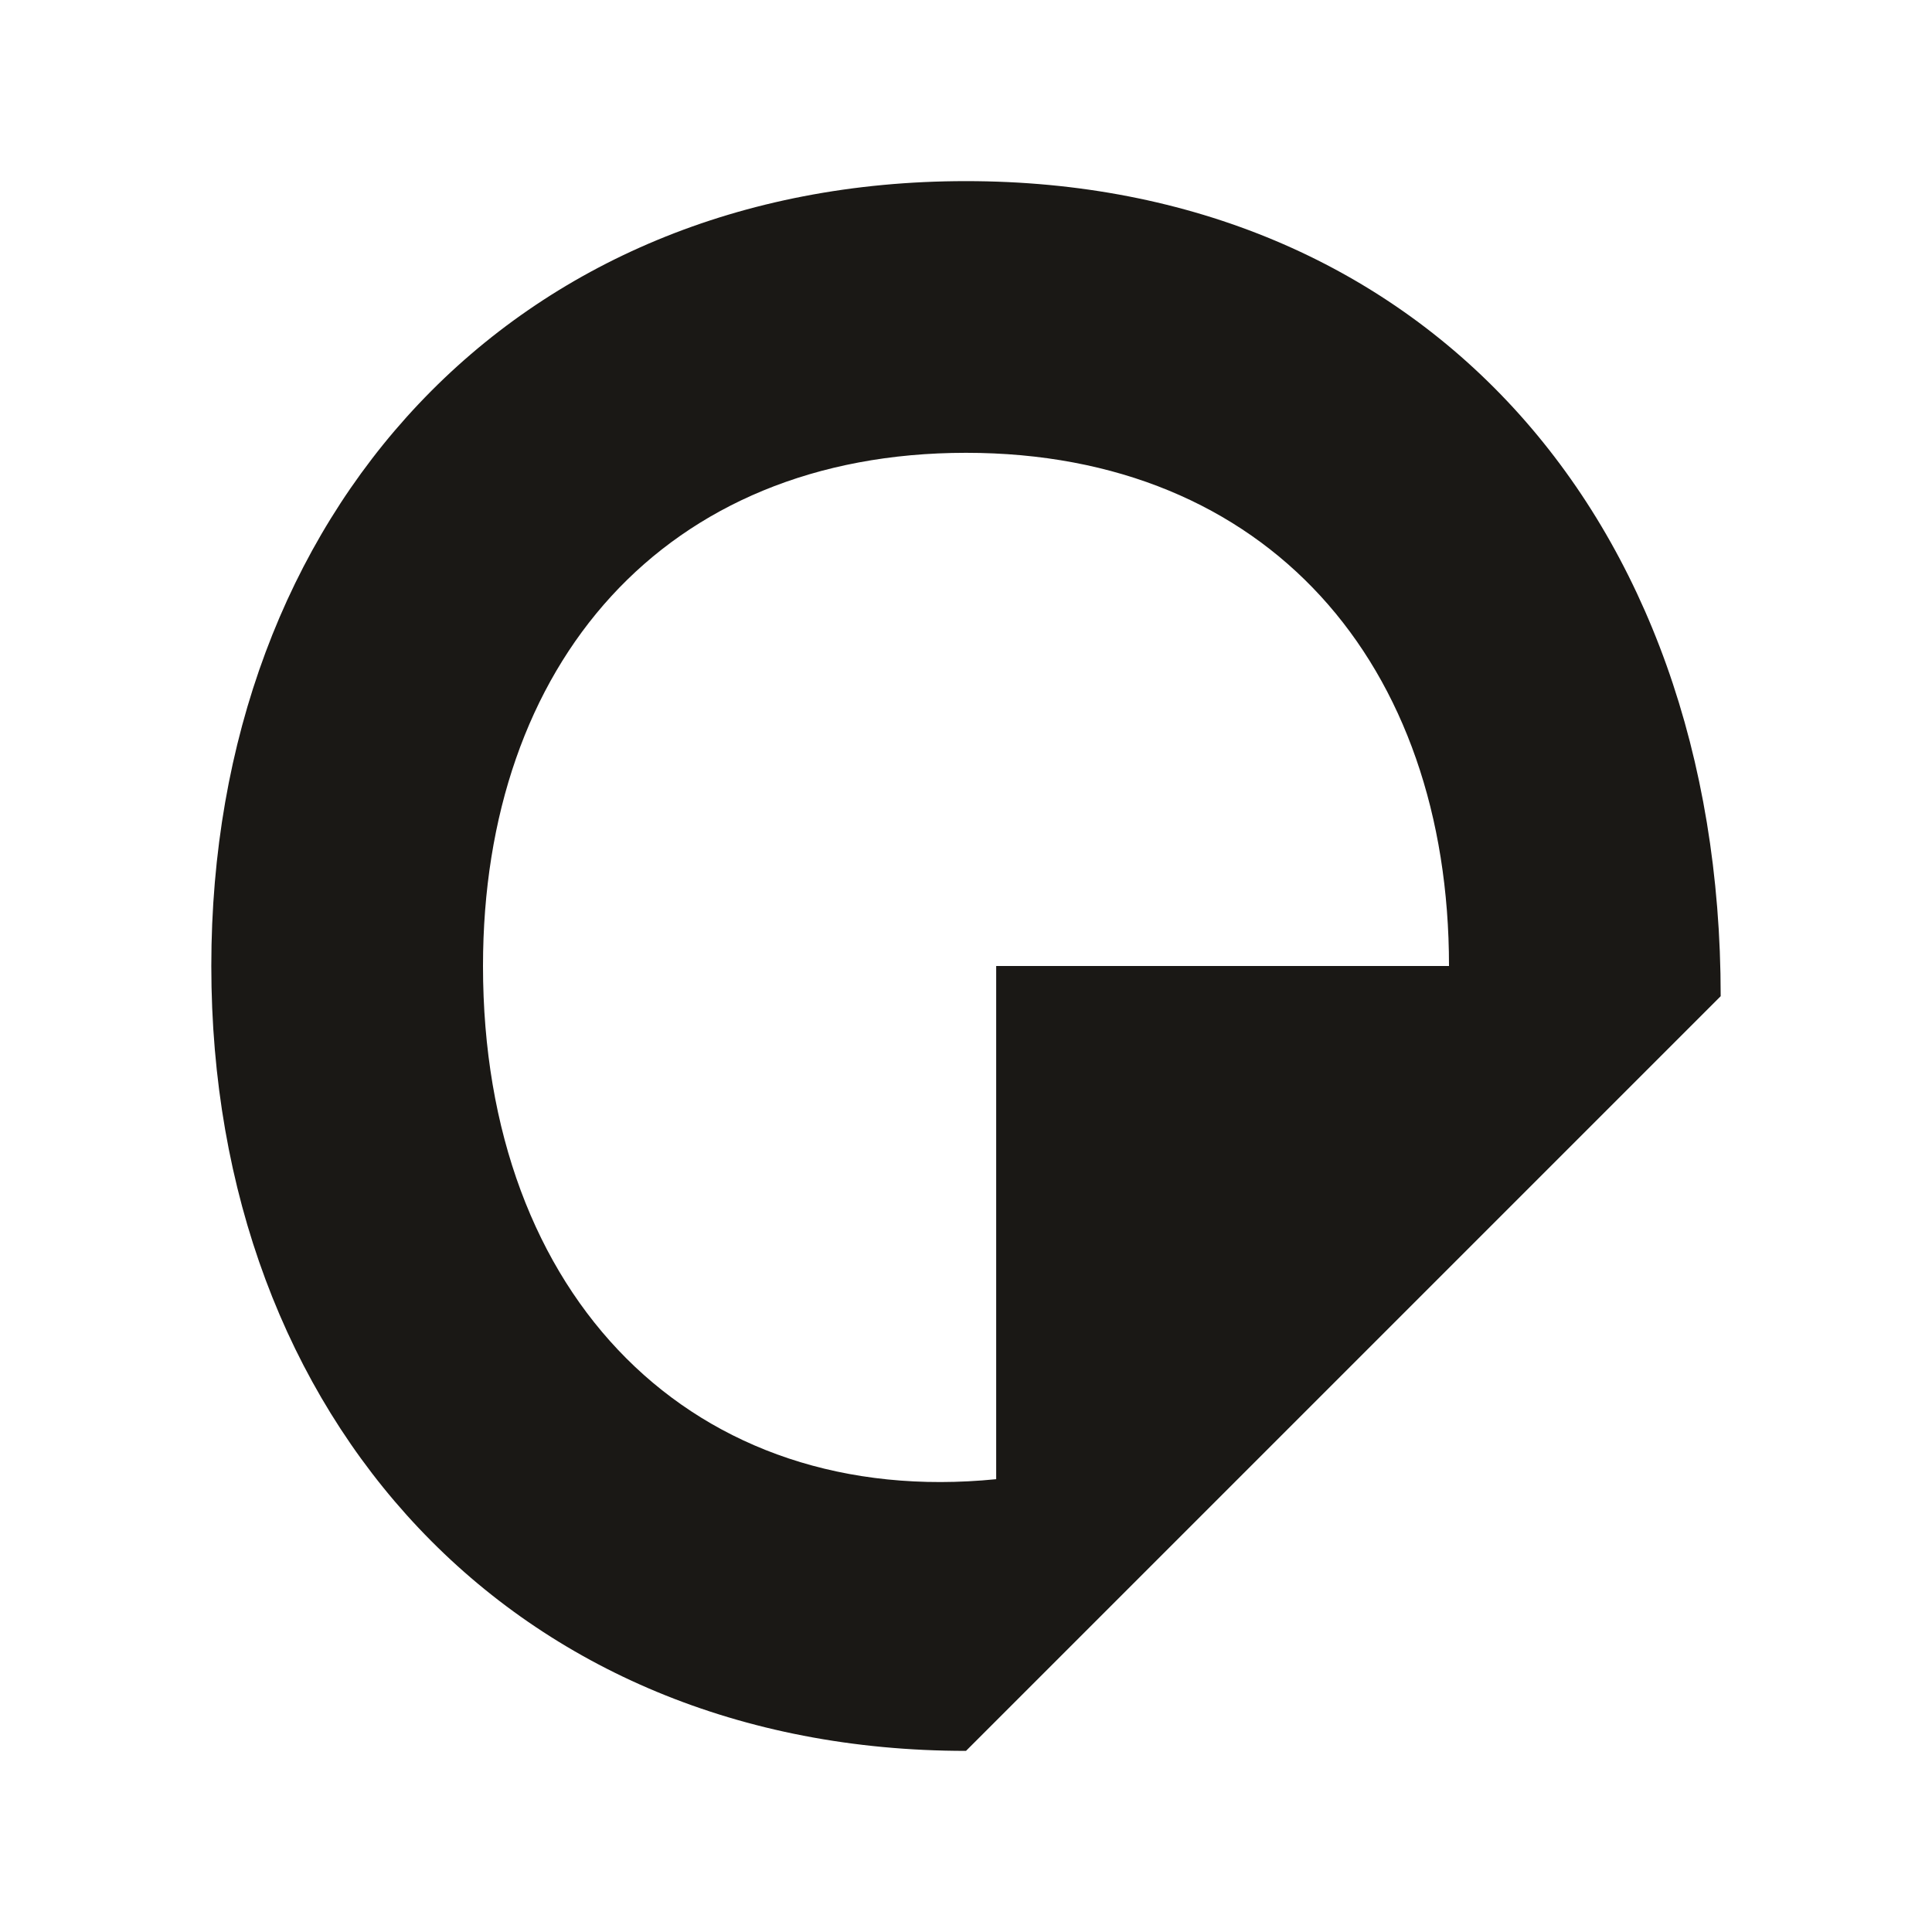
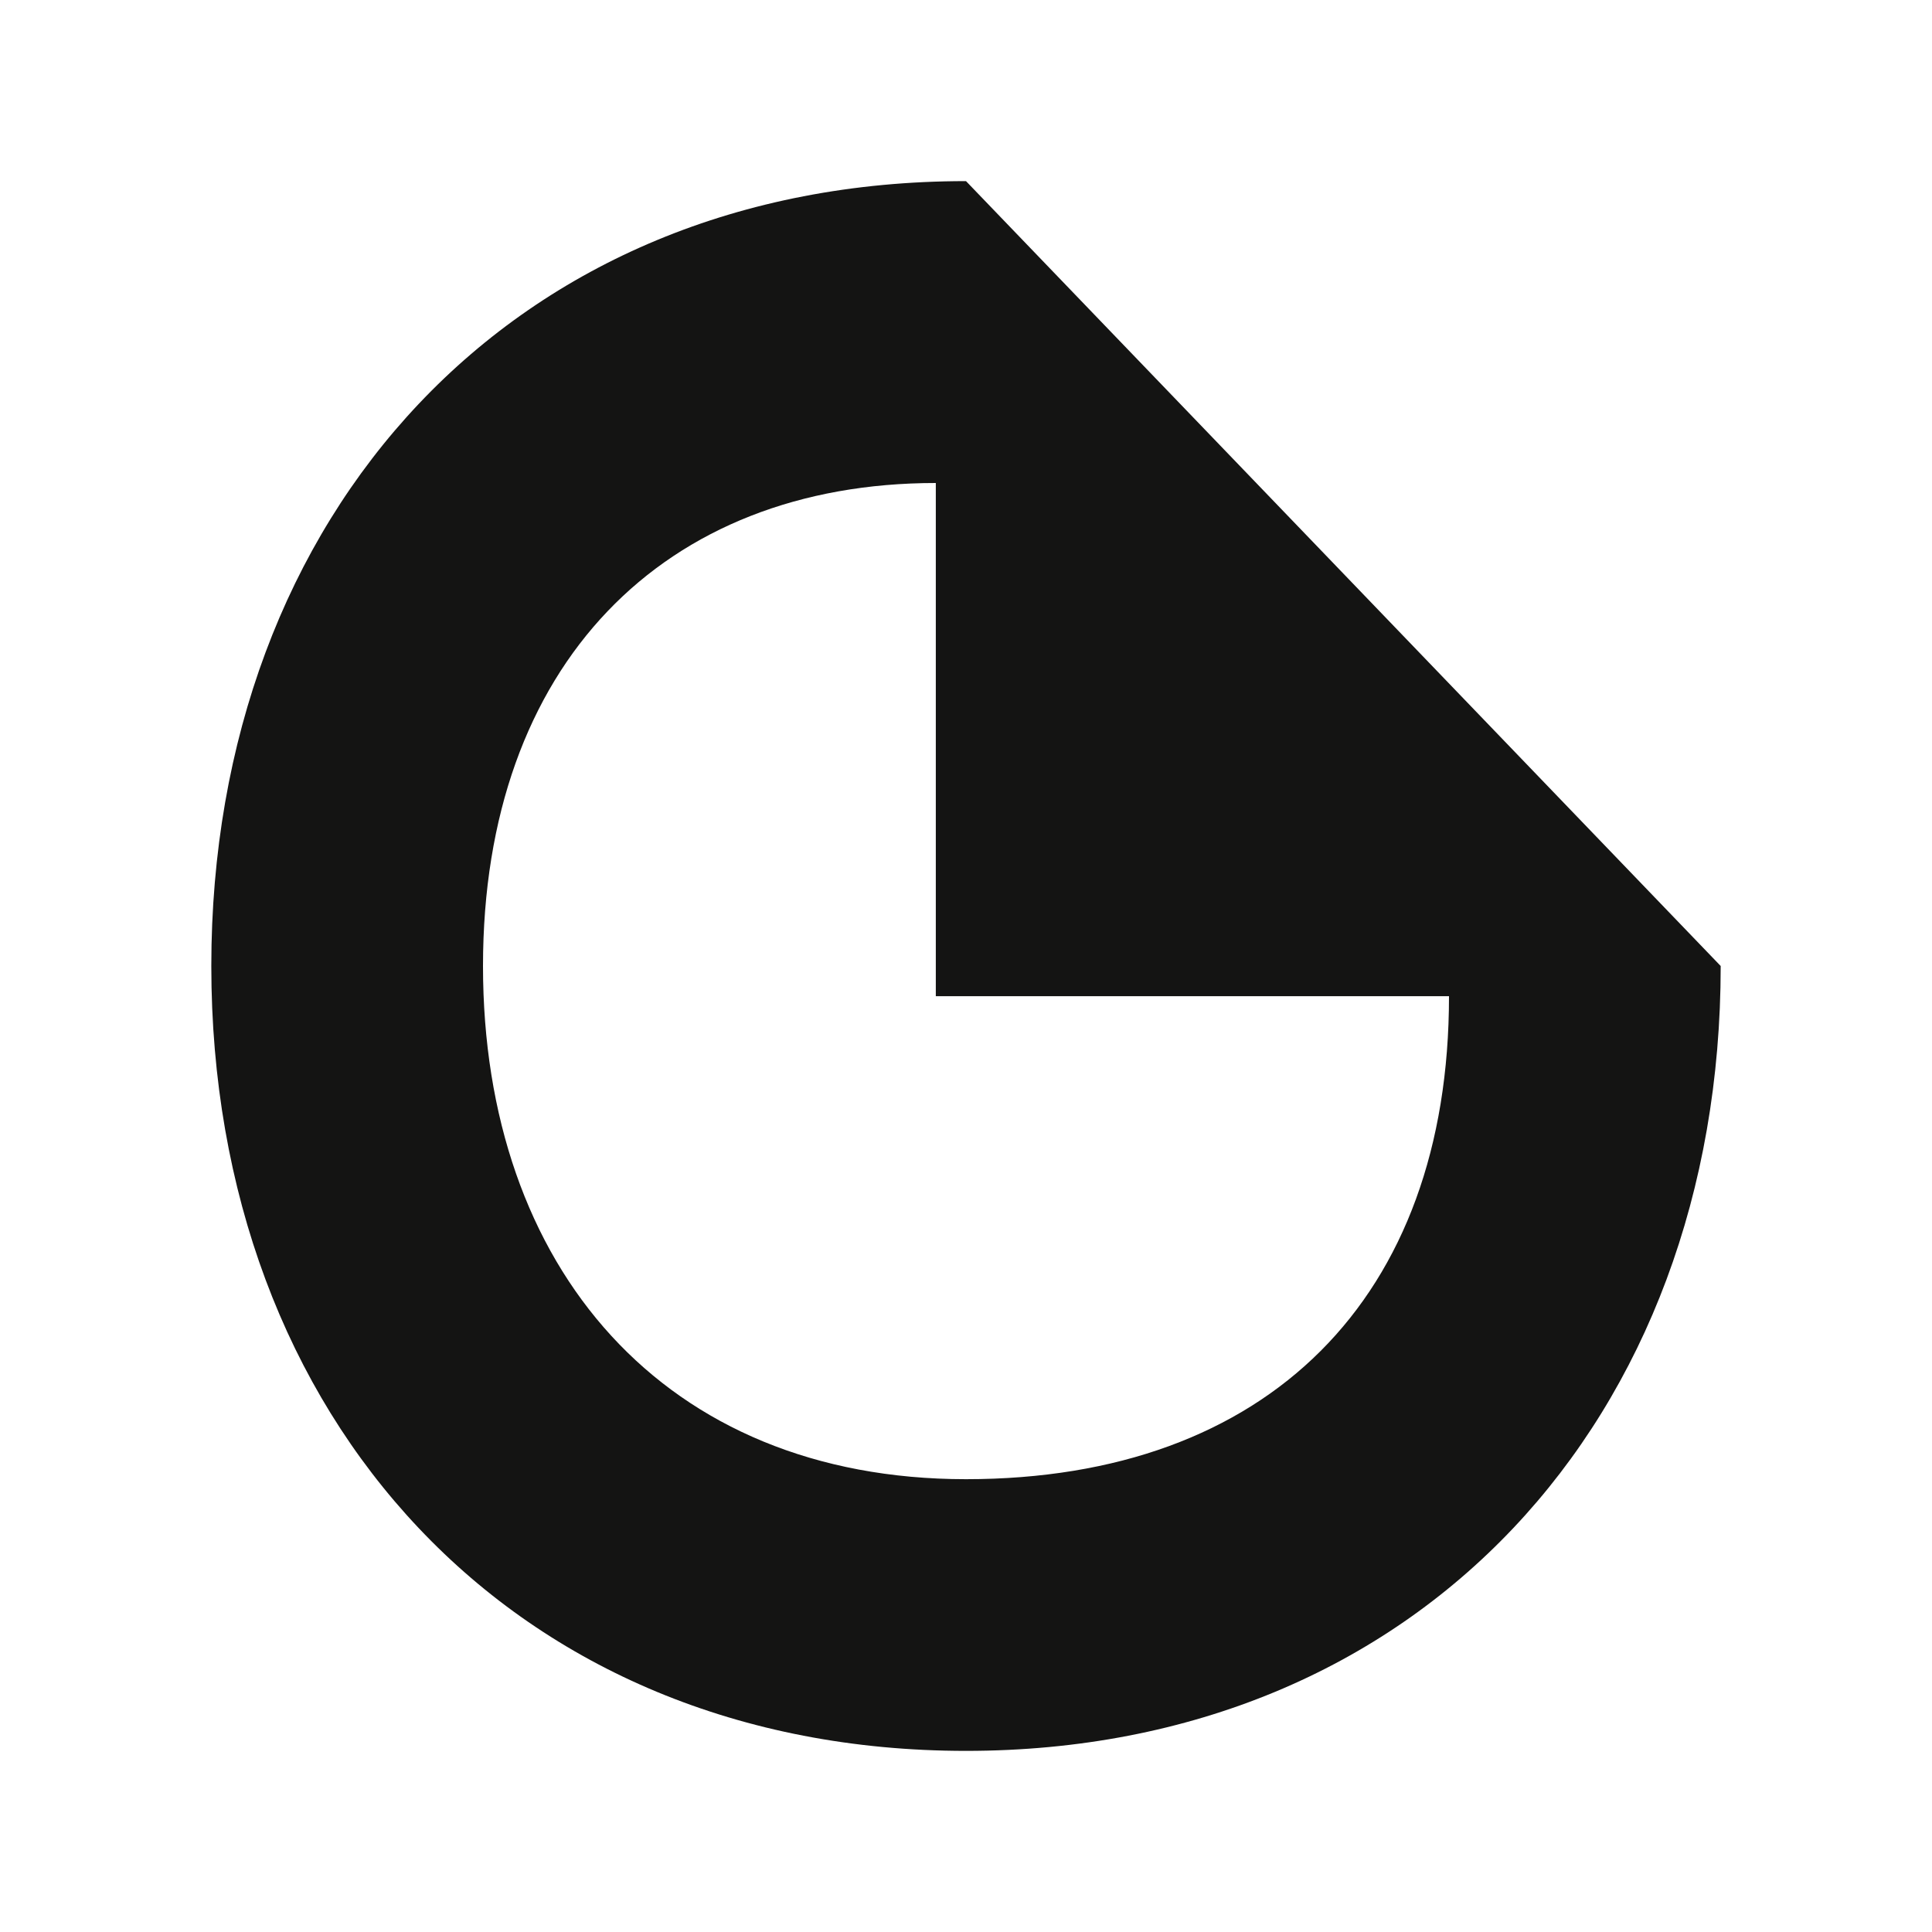
<svg xmlns="http://www.w3.org/2000/svg" viewBox="0 0 64 64">
-   <path fill="#1a1815" fill-rule="evenodd" d="M32 6C17 6 7 17 7 32s10 26 25 26l25-25C57 17 47 6 32 6Zm0 9c10 0 16 7 16 17H33v17c-10 1-17-6-17-17 0-10 6-17 16-17Z" />
+   <path fill="#141413" fill-rule="evenodd" d="M32 6C17 6 7 17 7 32s10 26 25 26 25-11 25-26L32 6Zm-1 10v17h17c0 10-6 16-16 16S16 42 16 32s6-16 15-16Z" />
</svg>
